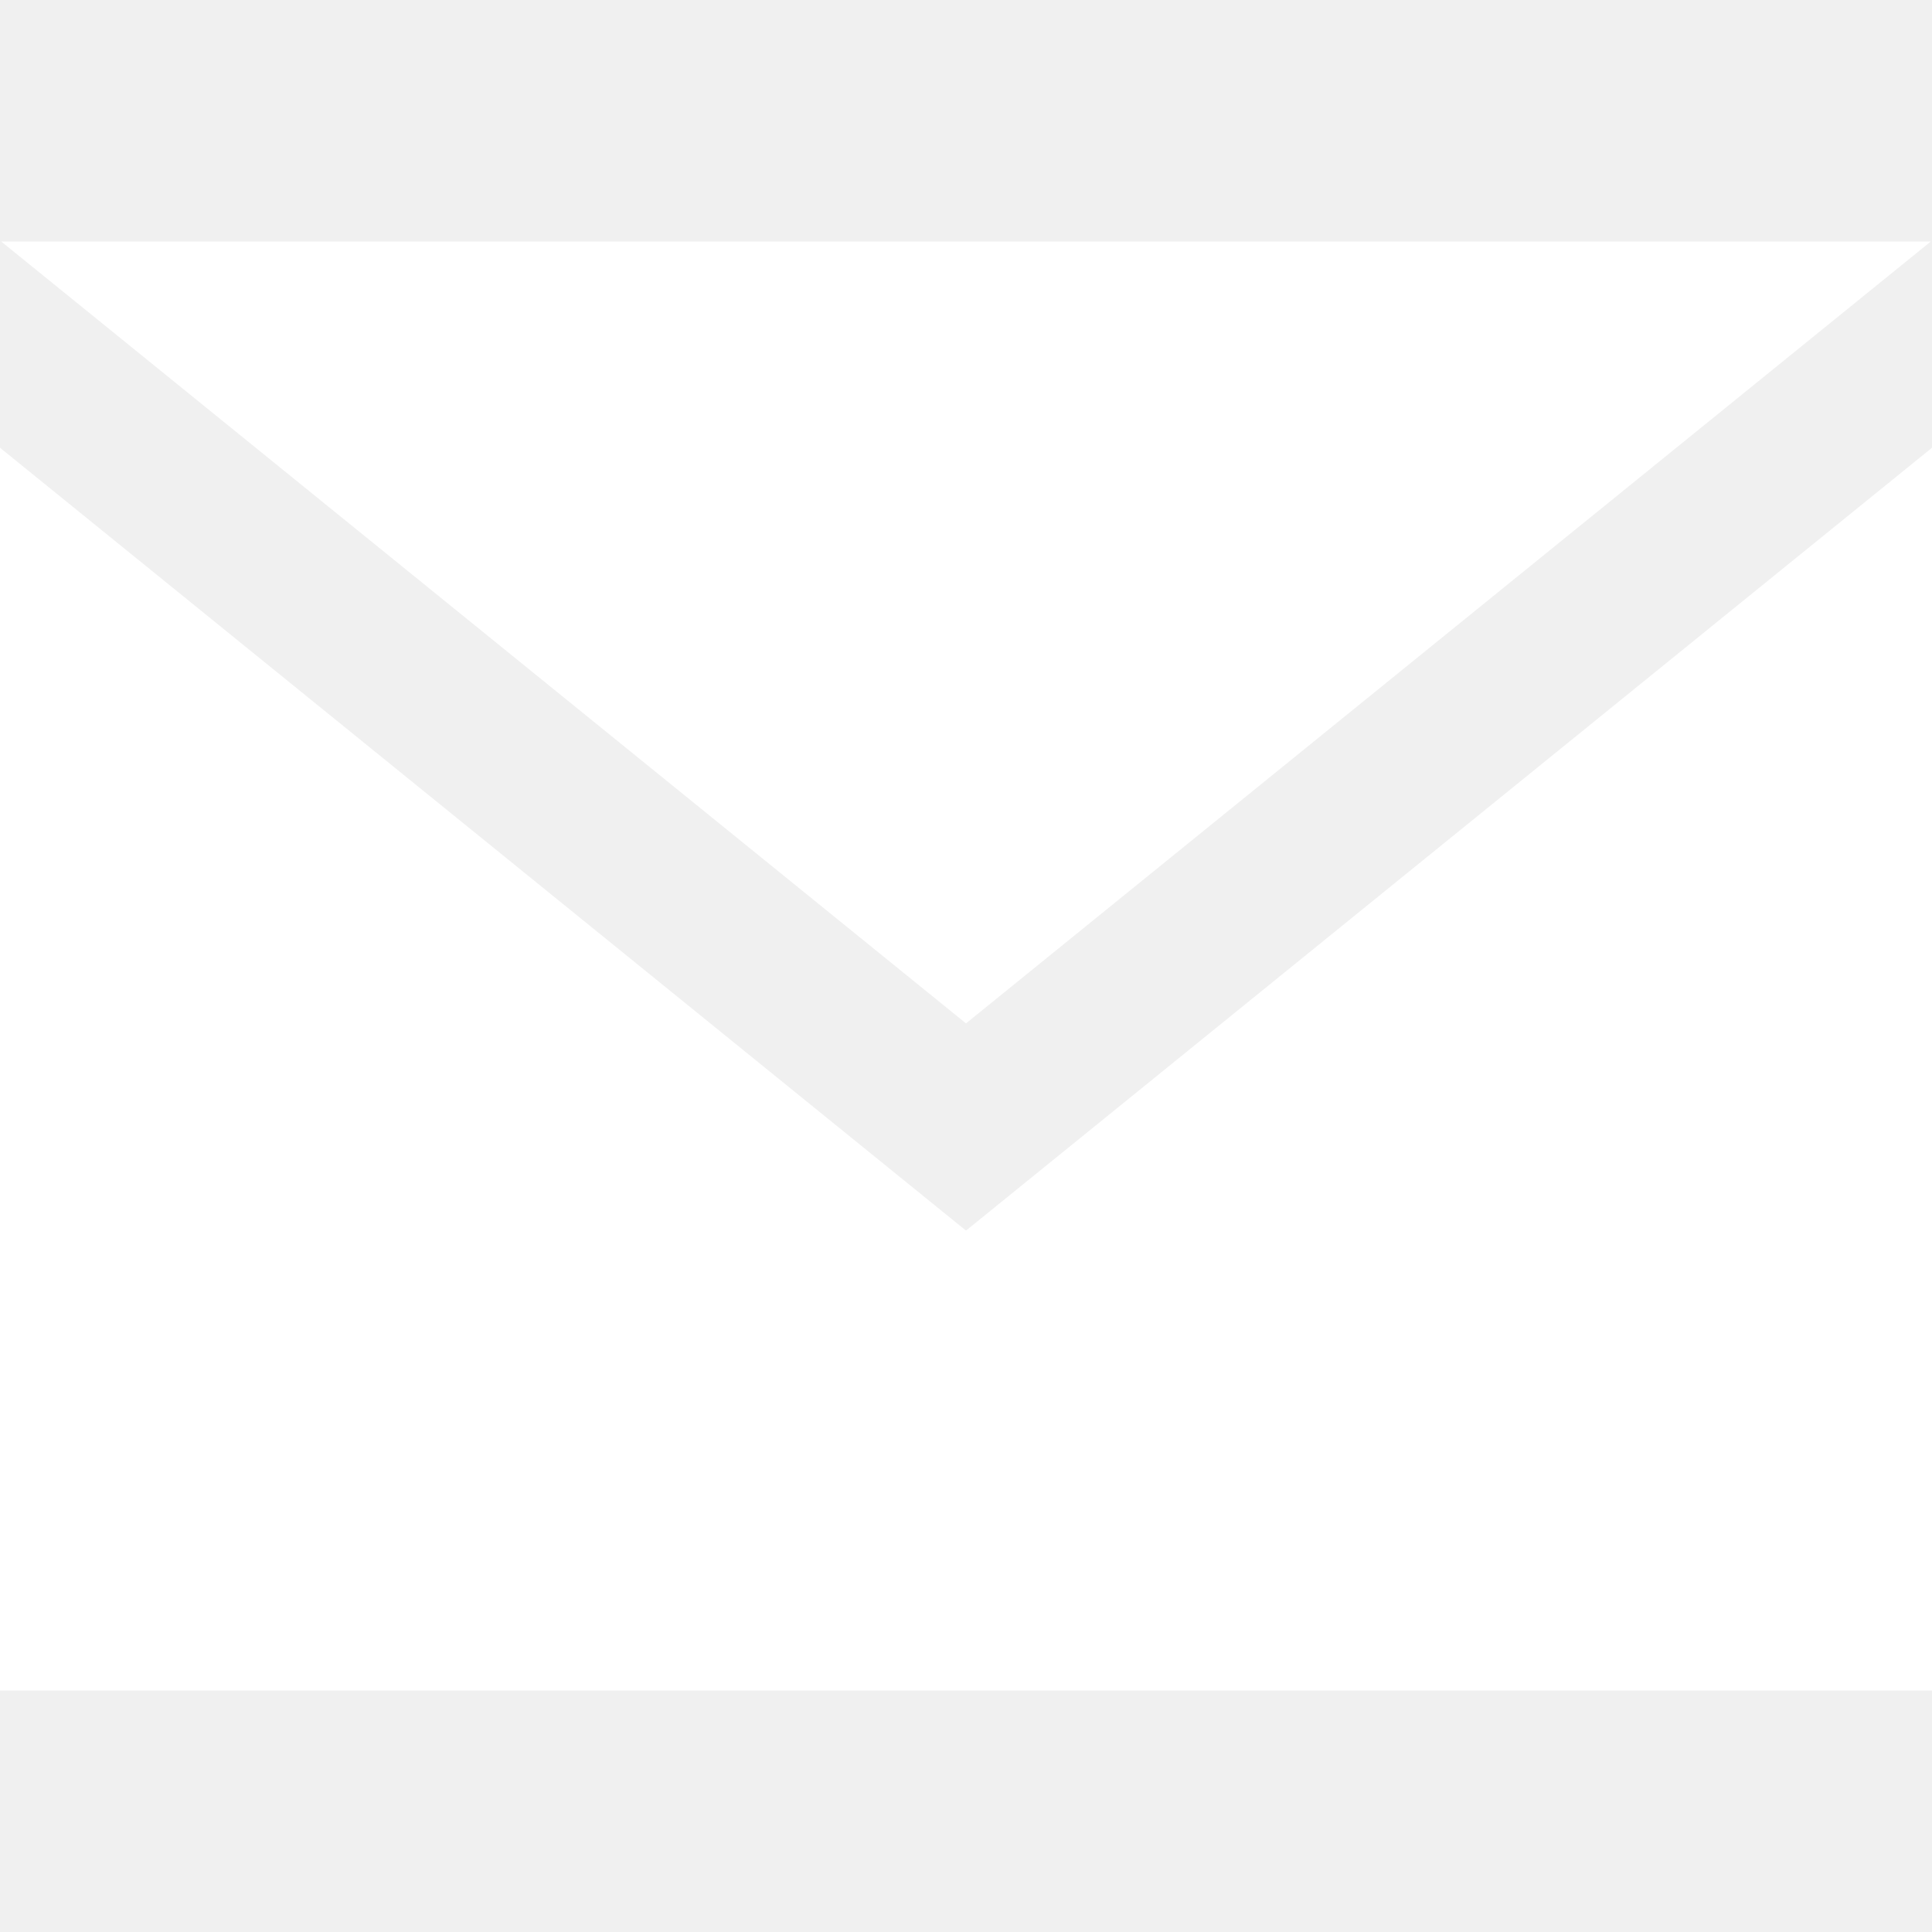
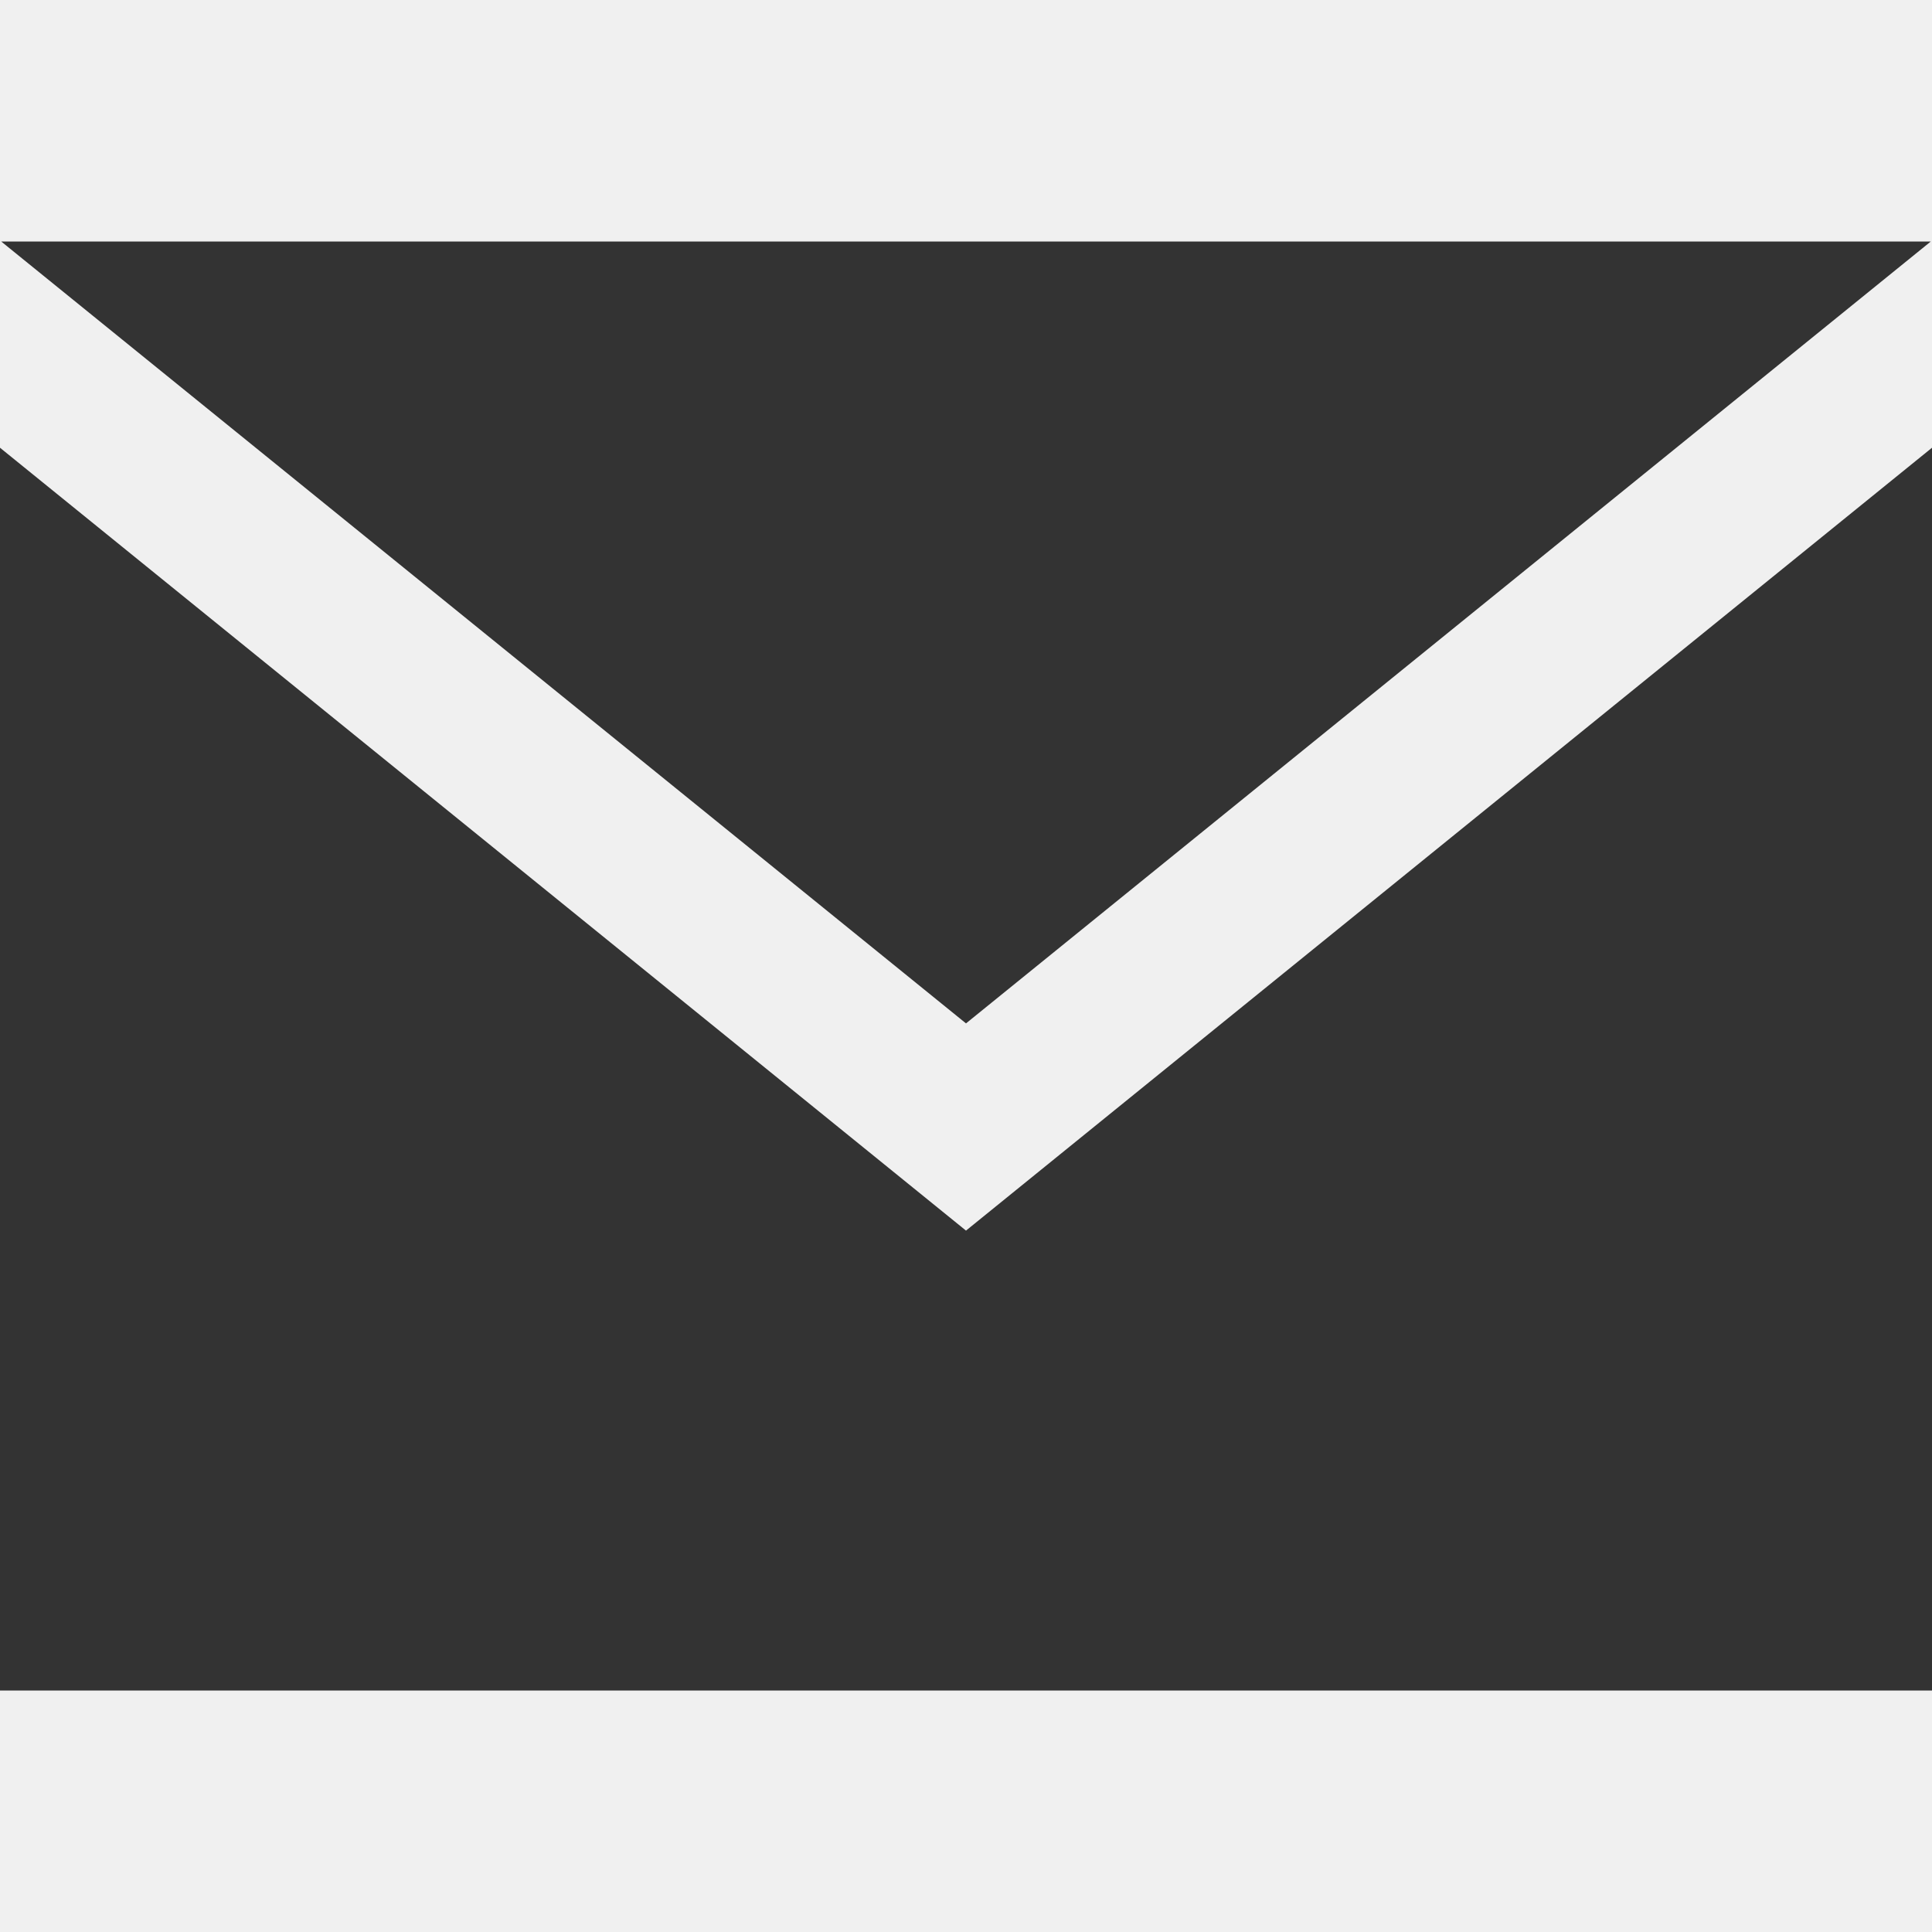
<svg xmlns="http://www.w3.org/2000/svg" width="24" height="24" viewBox="0 0 24 24" fill="none">
-   <path d="M12 12.713L0.015 3H23.985L12 12.713ZM12 15.287L0 5.562V21H24V5.562L12 15.287Z" fill="white" />
+   <path d="M12 12.713L0.015 3H23.985L12 12.713ZM12 15.287L0 5.562V21H24V5.562L12 15.287Z" fill="#333333" />
</svg>
